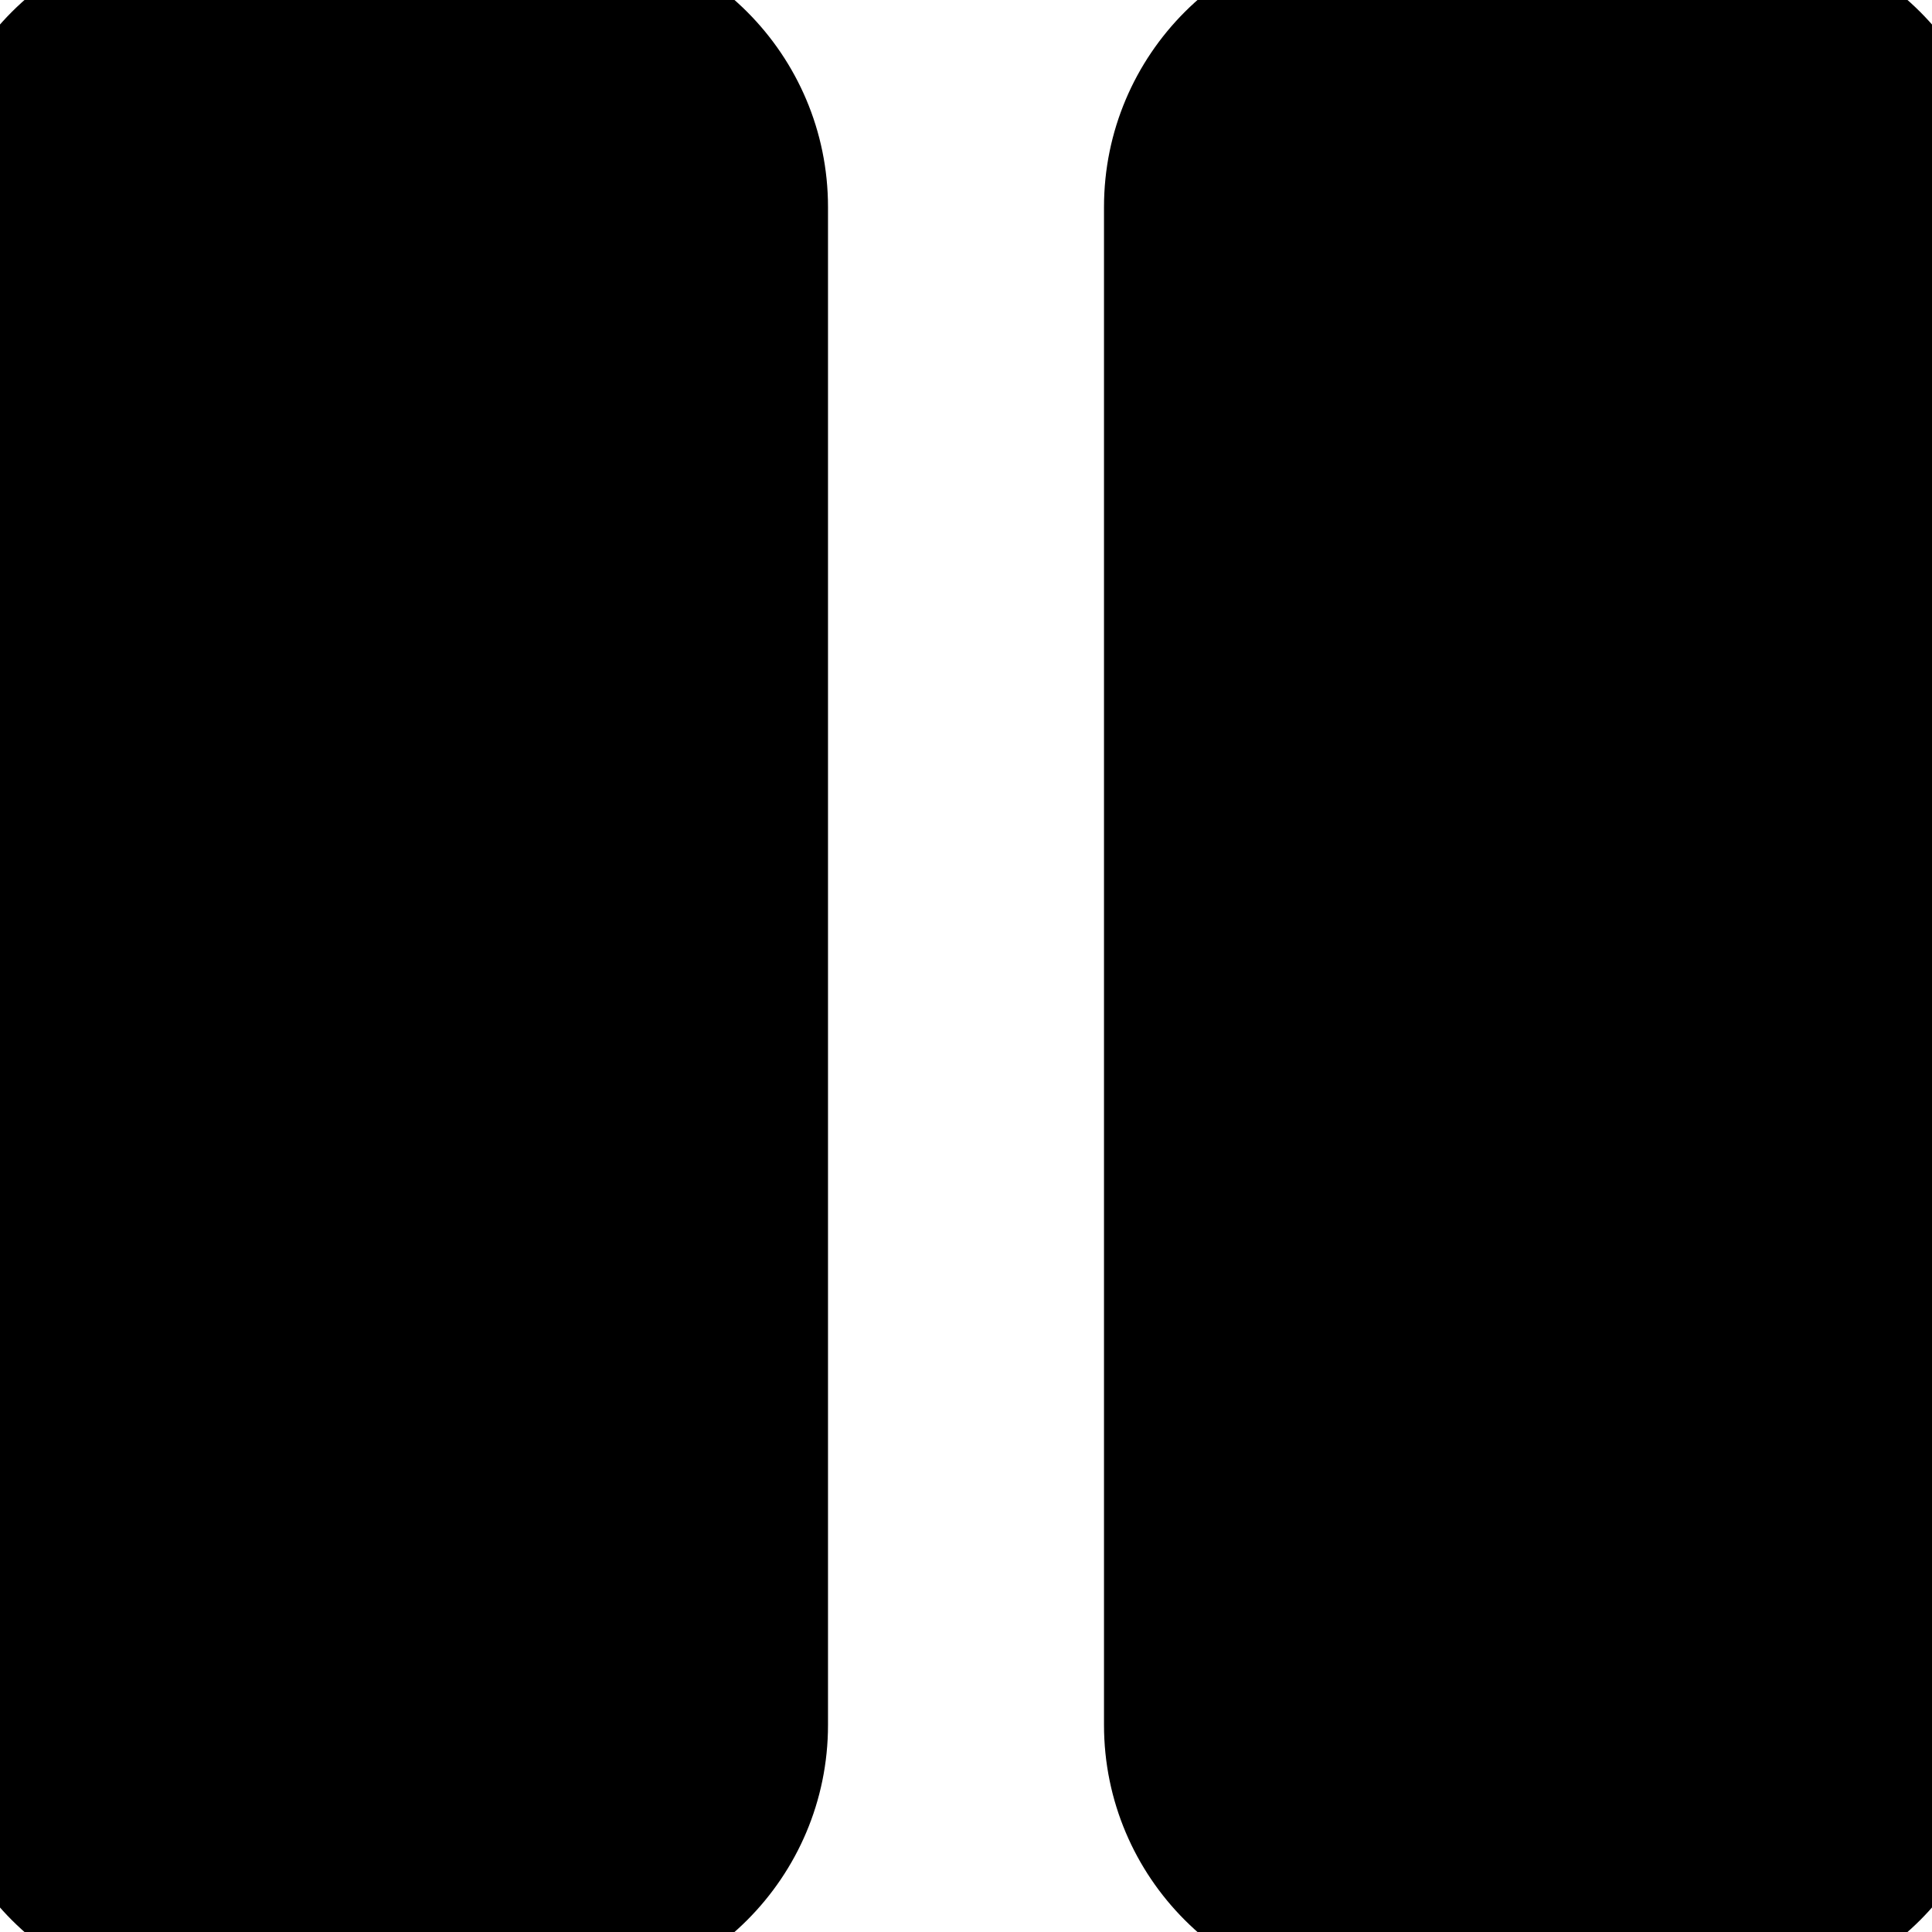
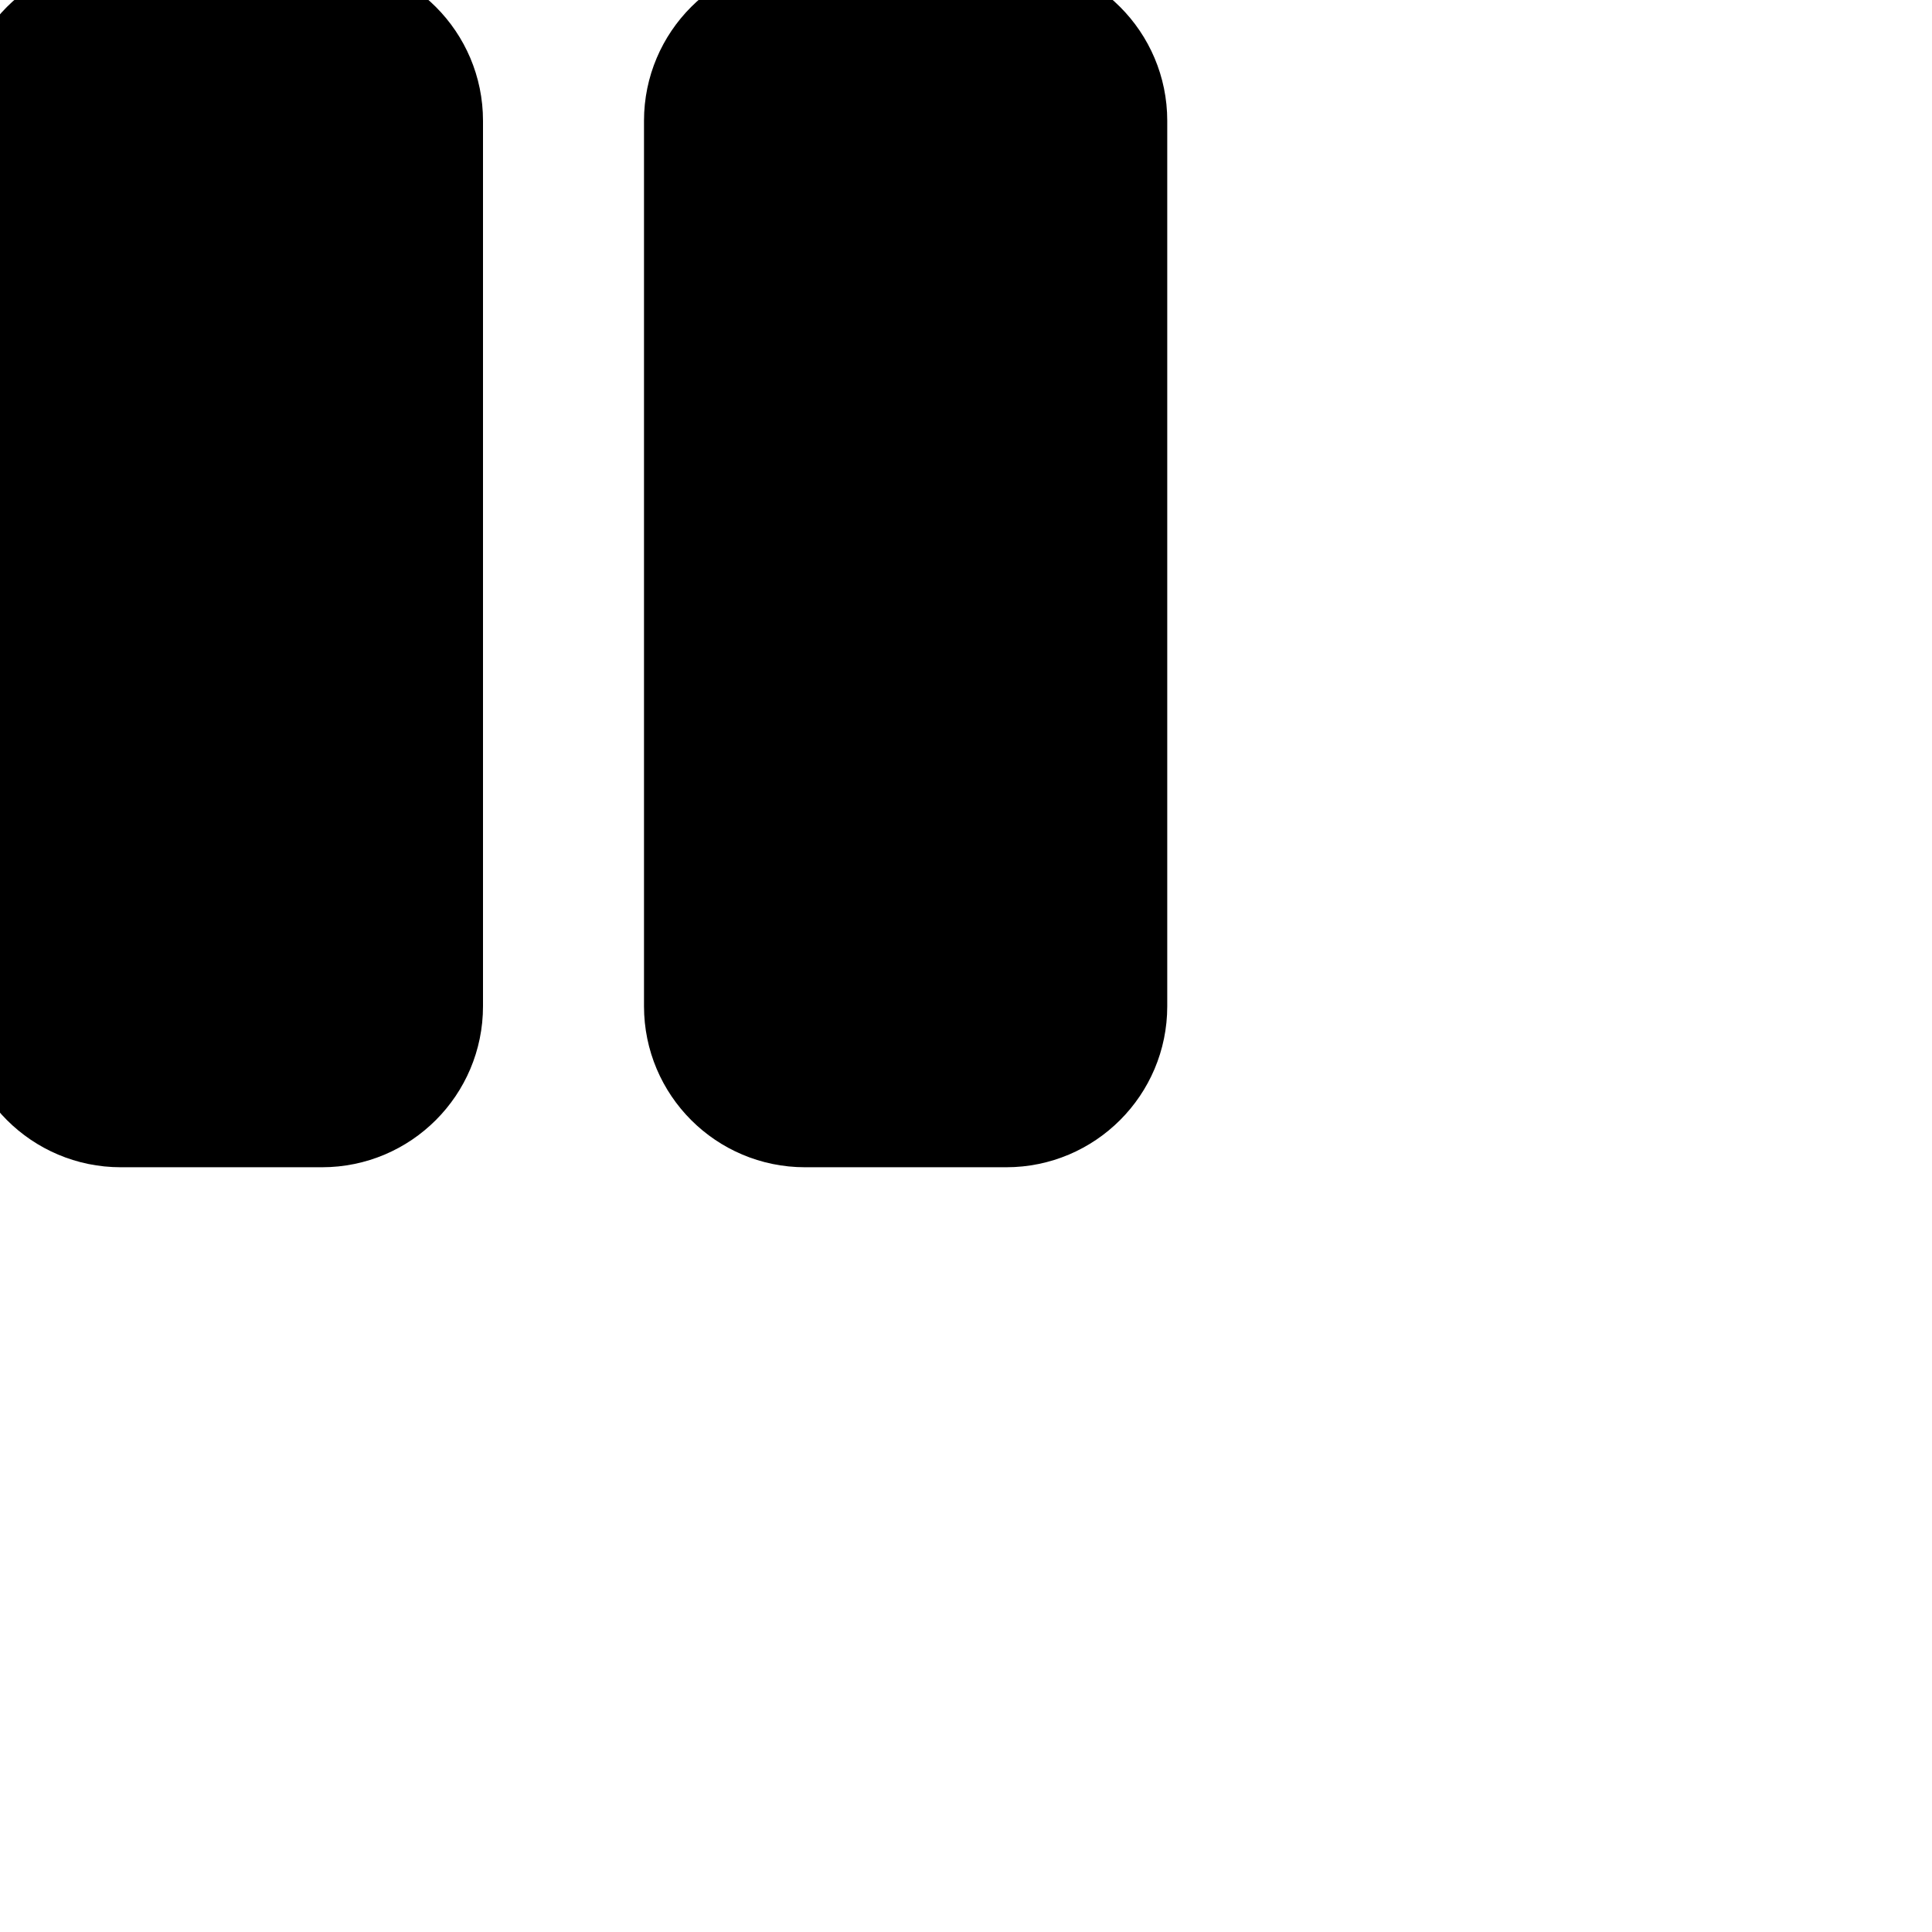
- <svg xmlns="http://www.w3.org/2000/svg" width="14" height="14" viewBox="0 0 14 14" stroke="currentColor" fill="none">
+ <svg xmlns="http://www.w3.org/2000/svg" width="100%" height="100%" viewBox="0 0 24 24" viewPort="0 0 24 24" stroke="currentColor" fill="none">
  <g id="button-pause-2--button-television-buttons-movies-tv-pause-video-controls">
    <path id="Union" fill-rule="evenodd" clip-rule="evenodd" d="M0 1.5C0 0.672 0.672 0 1.5 0H4C4.828 0 5.5 0.672 5.5 1.5V12.5C5.5 13.328 4.828 14 4 14H1.5C0.672 14 0 13.328 0 12.5V1.5ZM10 0C9.172 0 8.5 0.672 8.5 1.5V12.5C8.5 13.328 9.172 14 10 14H12.5C13.328 14 14 13.328 14 12.5V1.5C14 0.672 13.328 0 12.5 0H10Z" fill="black" />
  </g>
</svg>
